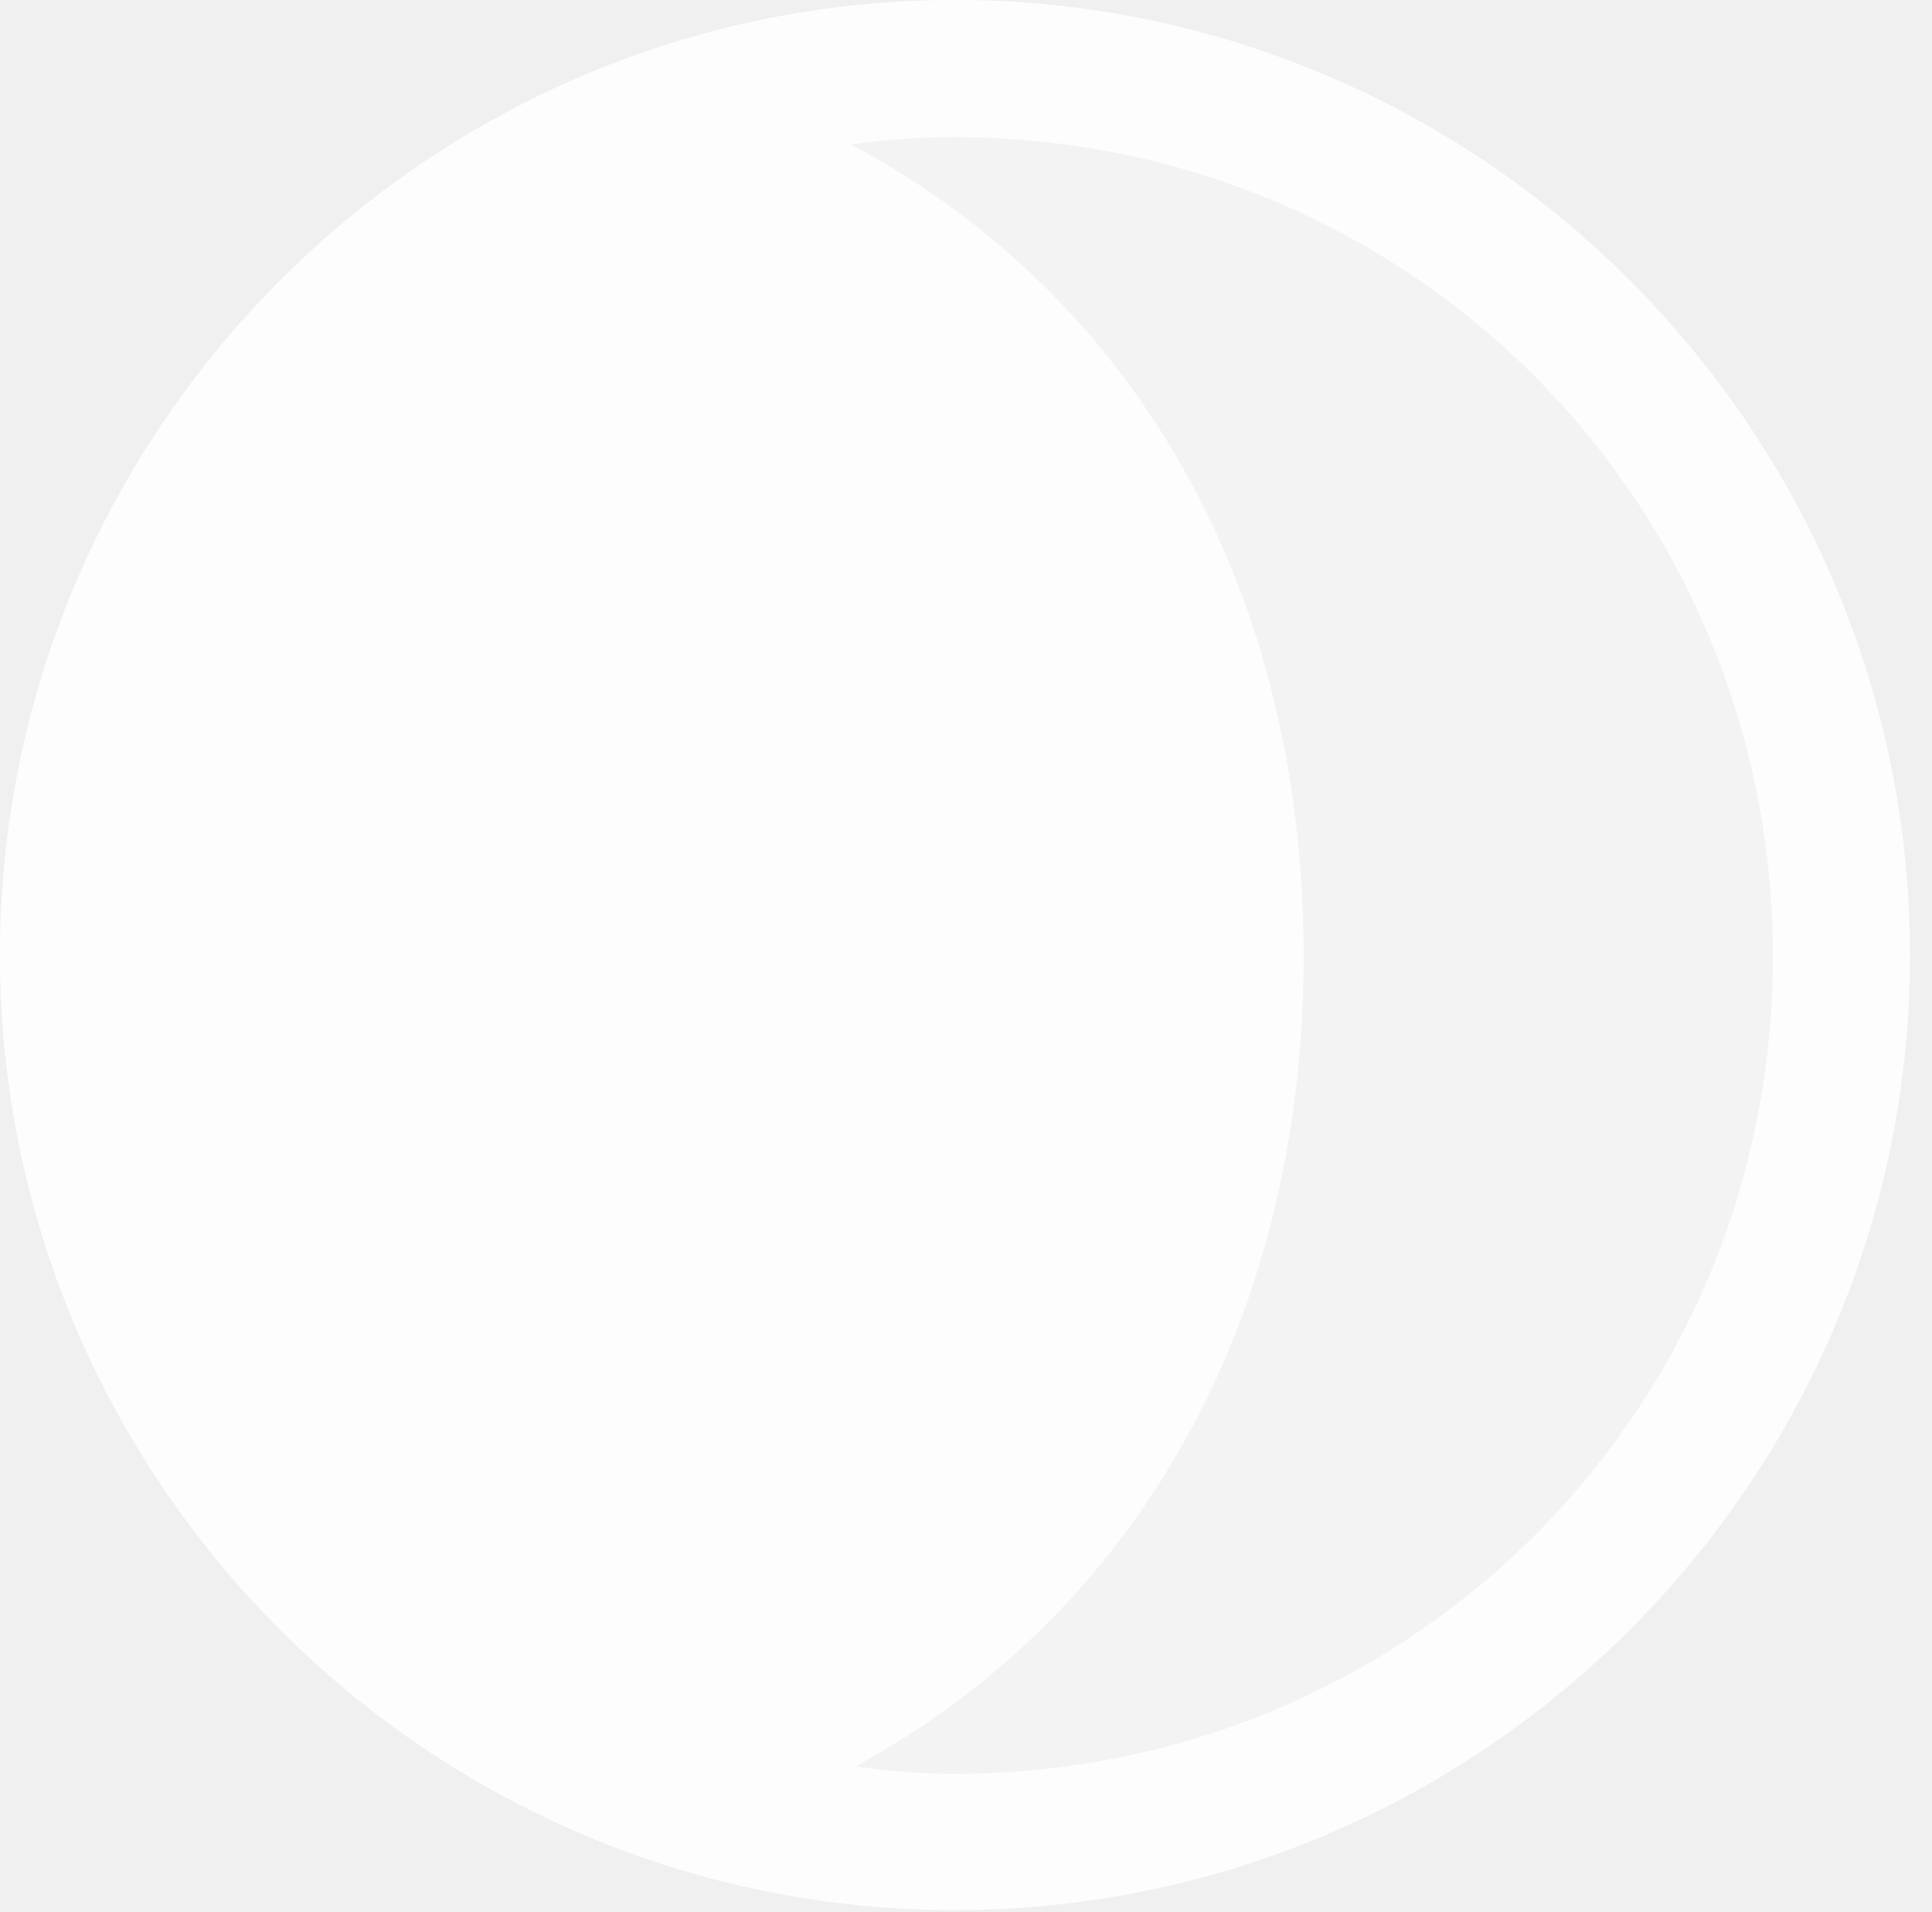
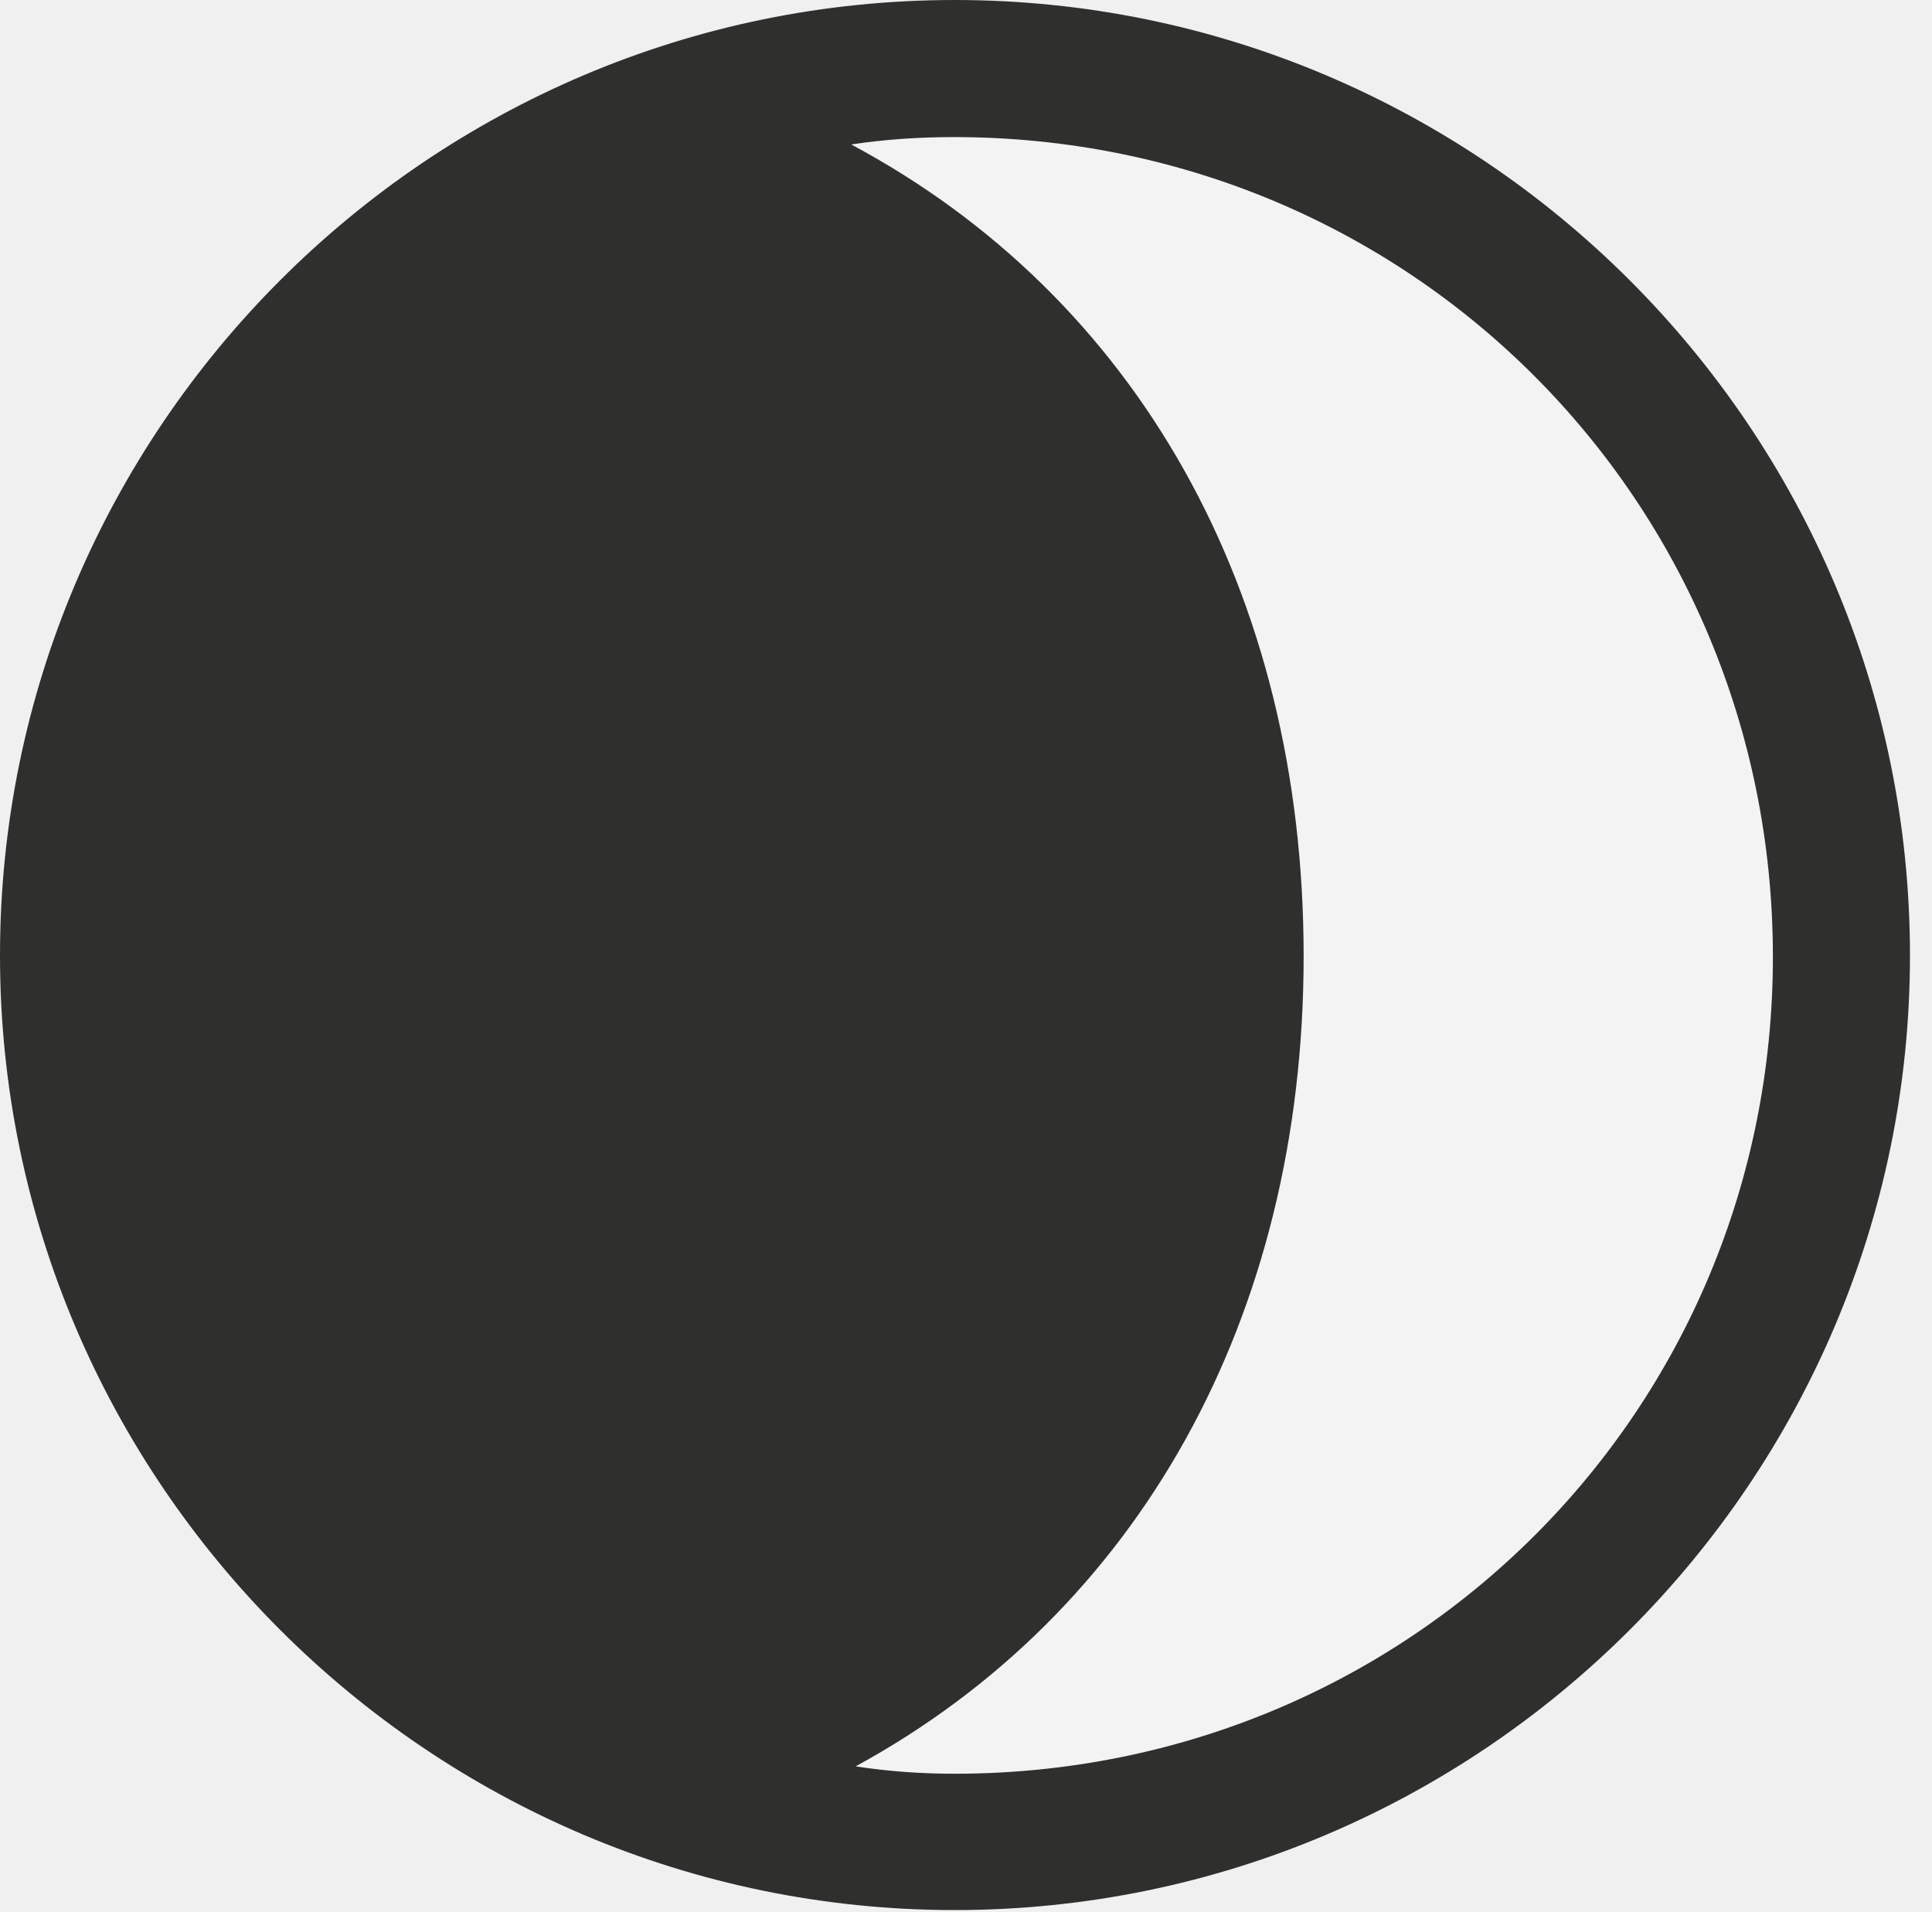
<svg xmlns="http://www.w3.org/2000/svg" version="1.1" viewBox="0 0 30.879 30.551">
  <g>
    <rect height="30.551" opacity="0" width="30.879" x="0" y="0" />
    <path d="M15.258 30.527C23.672 30.527 30.527 23.672 30.527 15.27C30.527 6.855 23.672 0 15.258 0C6.855 0 0 6.855 0 15.27C0 23.672 6.855 30.527 15.258 30.527Z" fill="white" fill-opacity="0.212" />
-     <path d="M28.336 15.27C28.348 22.547 22.535 28.348 15.258 28.348C14.73 28.348 14.203 28.312 13.676 28.23C18.188 25.77 20.836 21.07 20.836 15.281C20.836 9.445 18.164 4.746 13.605 2.309C14.145 2.227 14.695 2.191 15.246 2.191C22.523 2.191 28.324 7.992 28.336 15.27ZM15.258 30.527C23.672 30.527 30.527 23.672 30.527 15.27C30.527 6.855 23.672 0 15.258 0C6.855 0 0 6.855 0 15.27C0 23.672 6.855 30.527 15.258 30.527Z" fill="white" fill-opacity="0.85" />
+     <path d="M28.336 15.27C28.348 22.547 22.535 28.348 15.258 28.348C14.73 28.348 14.203 28.312 13.676 28.23C18.188 25.77 20.836 21.07 20.836 15.281C20.836 9.445 18.164 4.746 13.605 2.309C14.145 2.227 14.695 2.191 15.246 2.191C22.523 2.191 28.324 7.992 28.336 15.27ZM15.258 30.527C23.672 30.527 30.527 23.672 30.527 15.27C30.527 6.855 23.672 0 15.258 0C6.855 0 0 6.855 0 15.27C0 23.672 6.855 30.527 15.258 30.527Z" fill="#0D0F0C" fill-opacity="0.85" />
  </g>
</svg>
